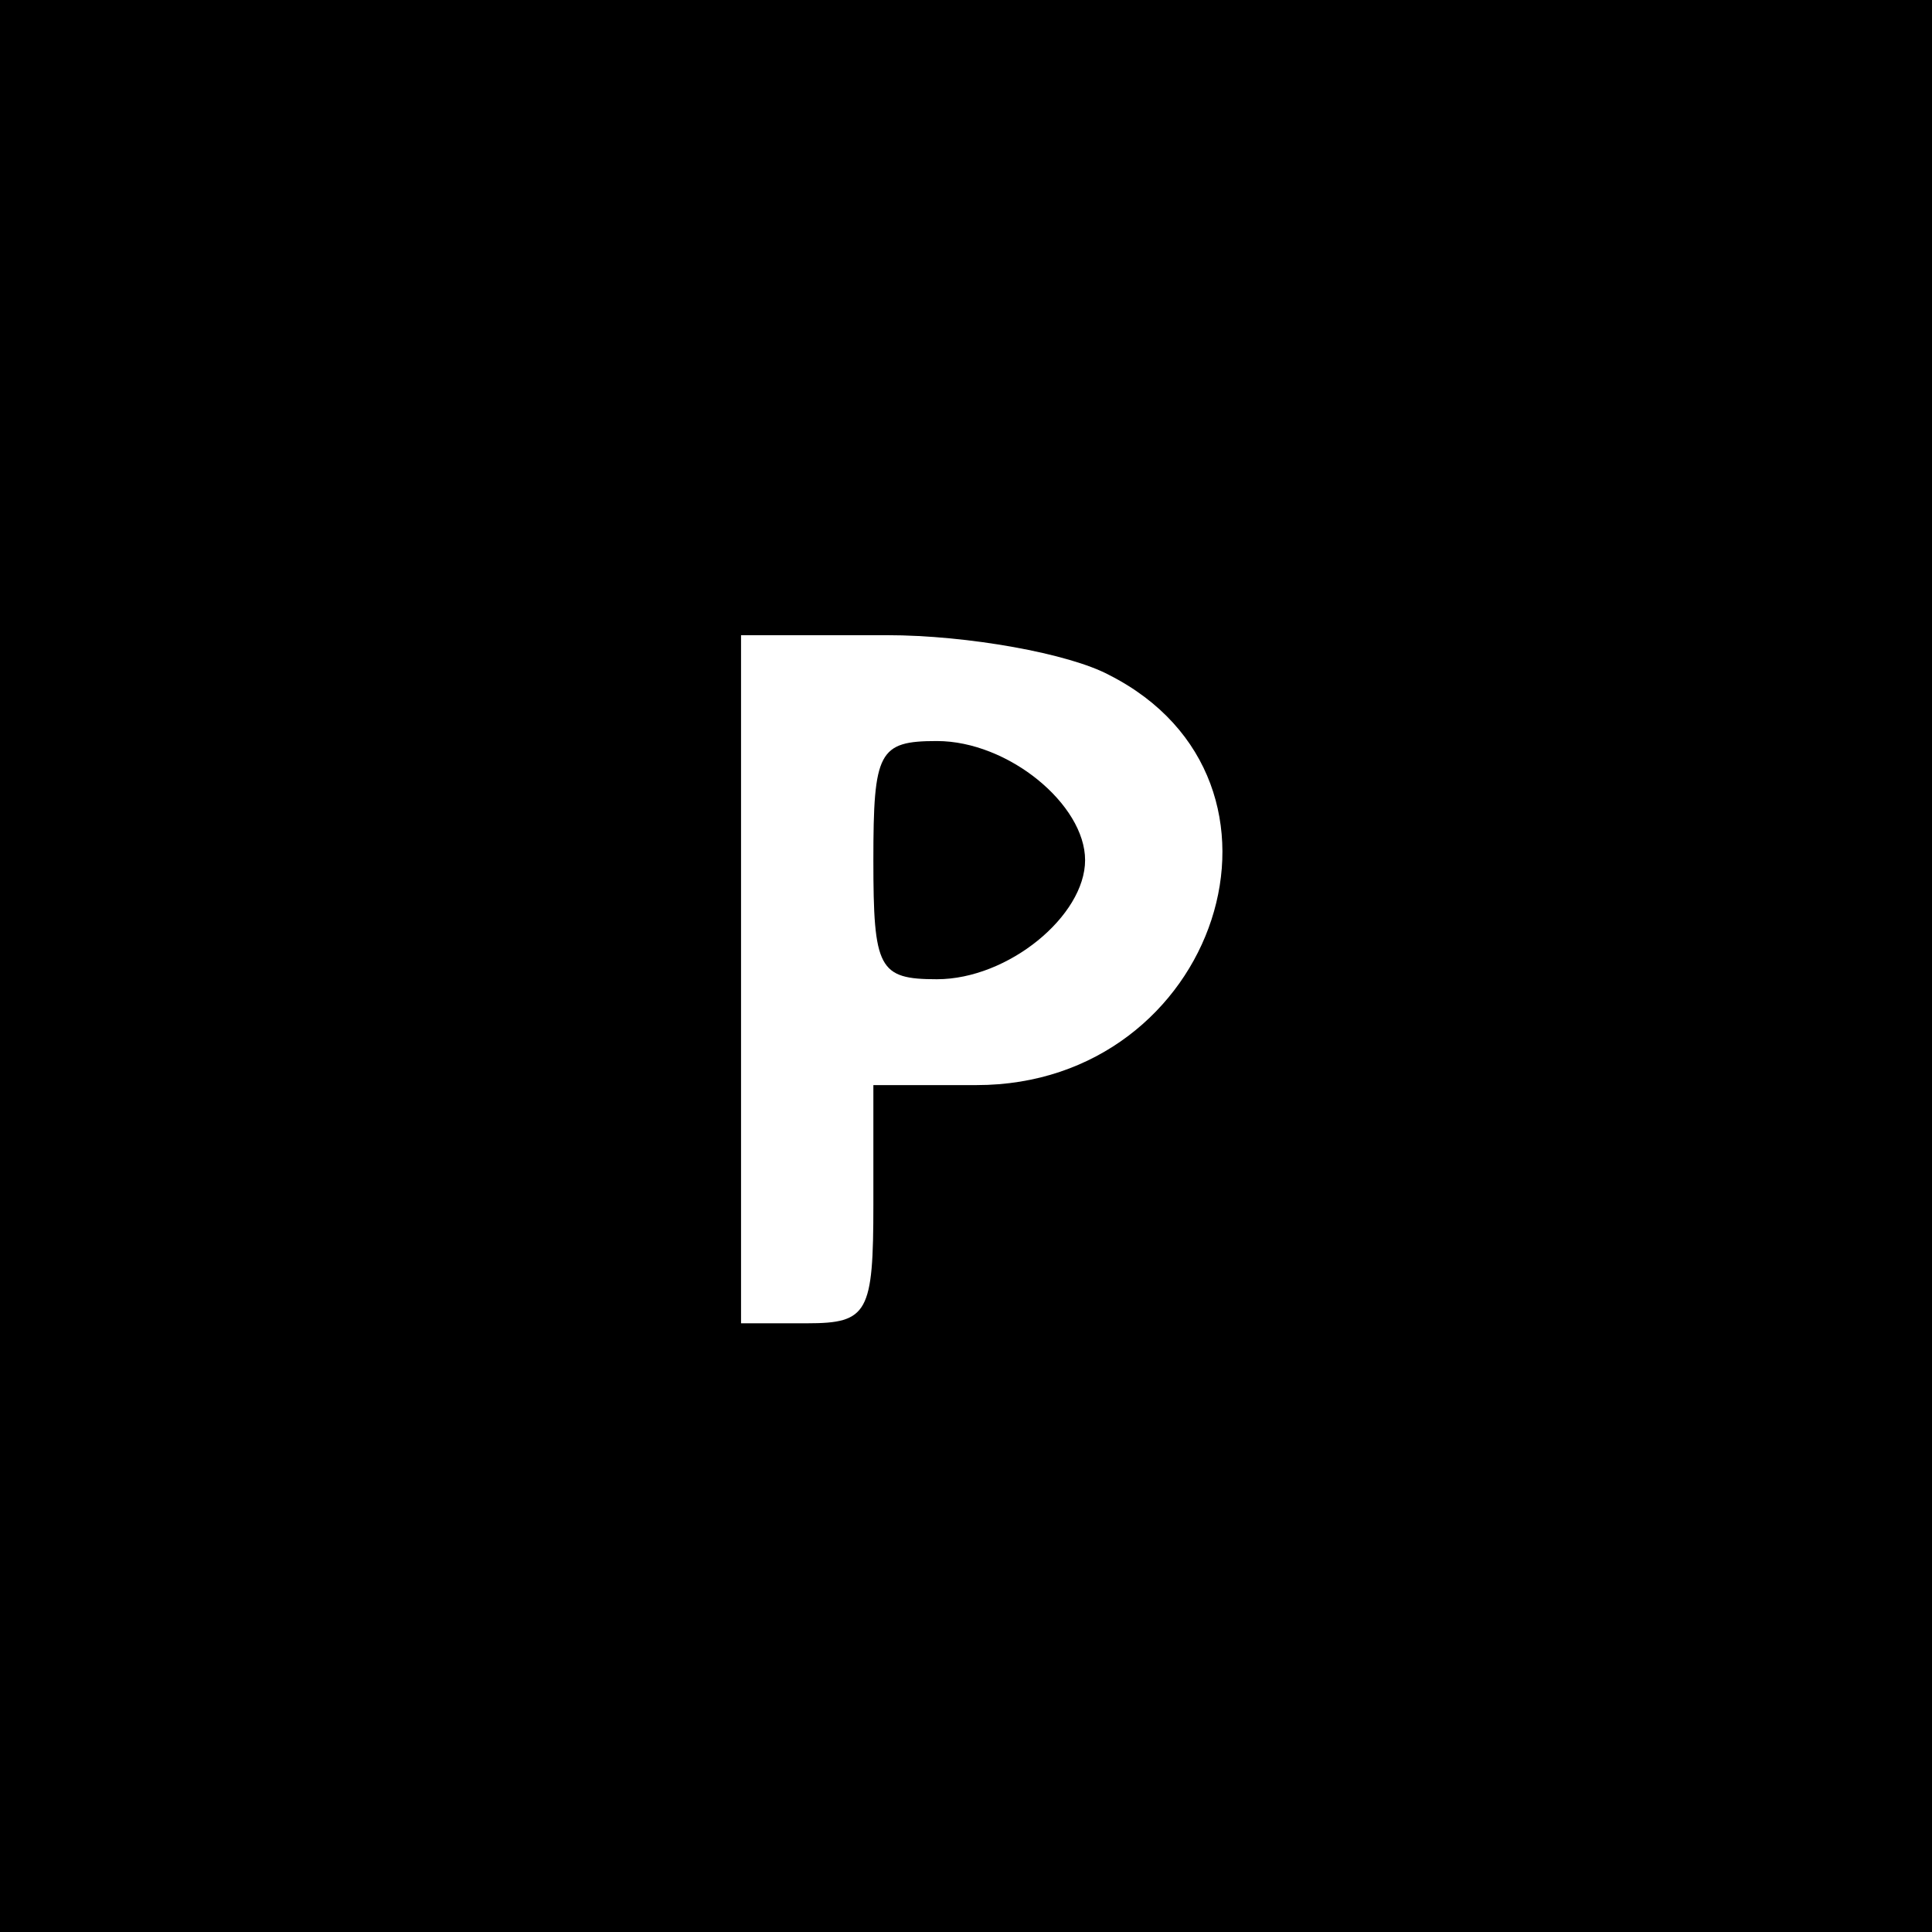
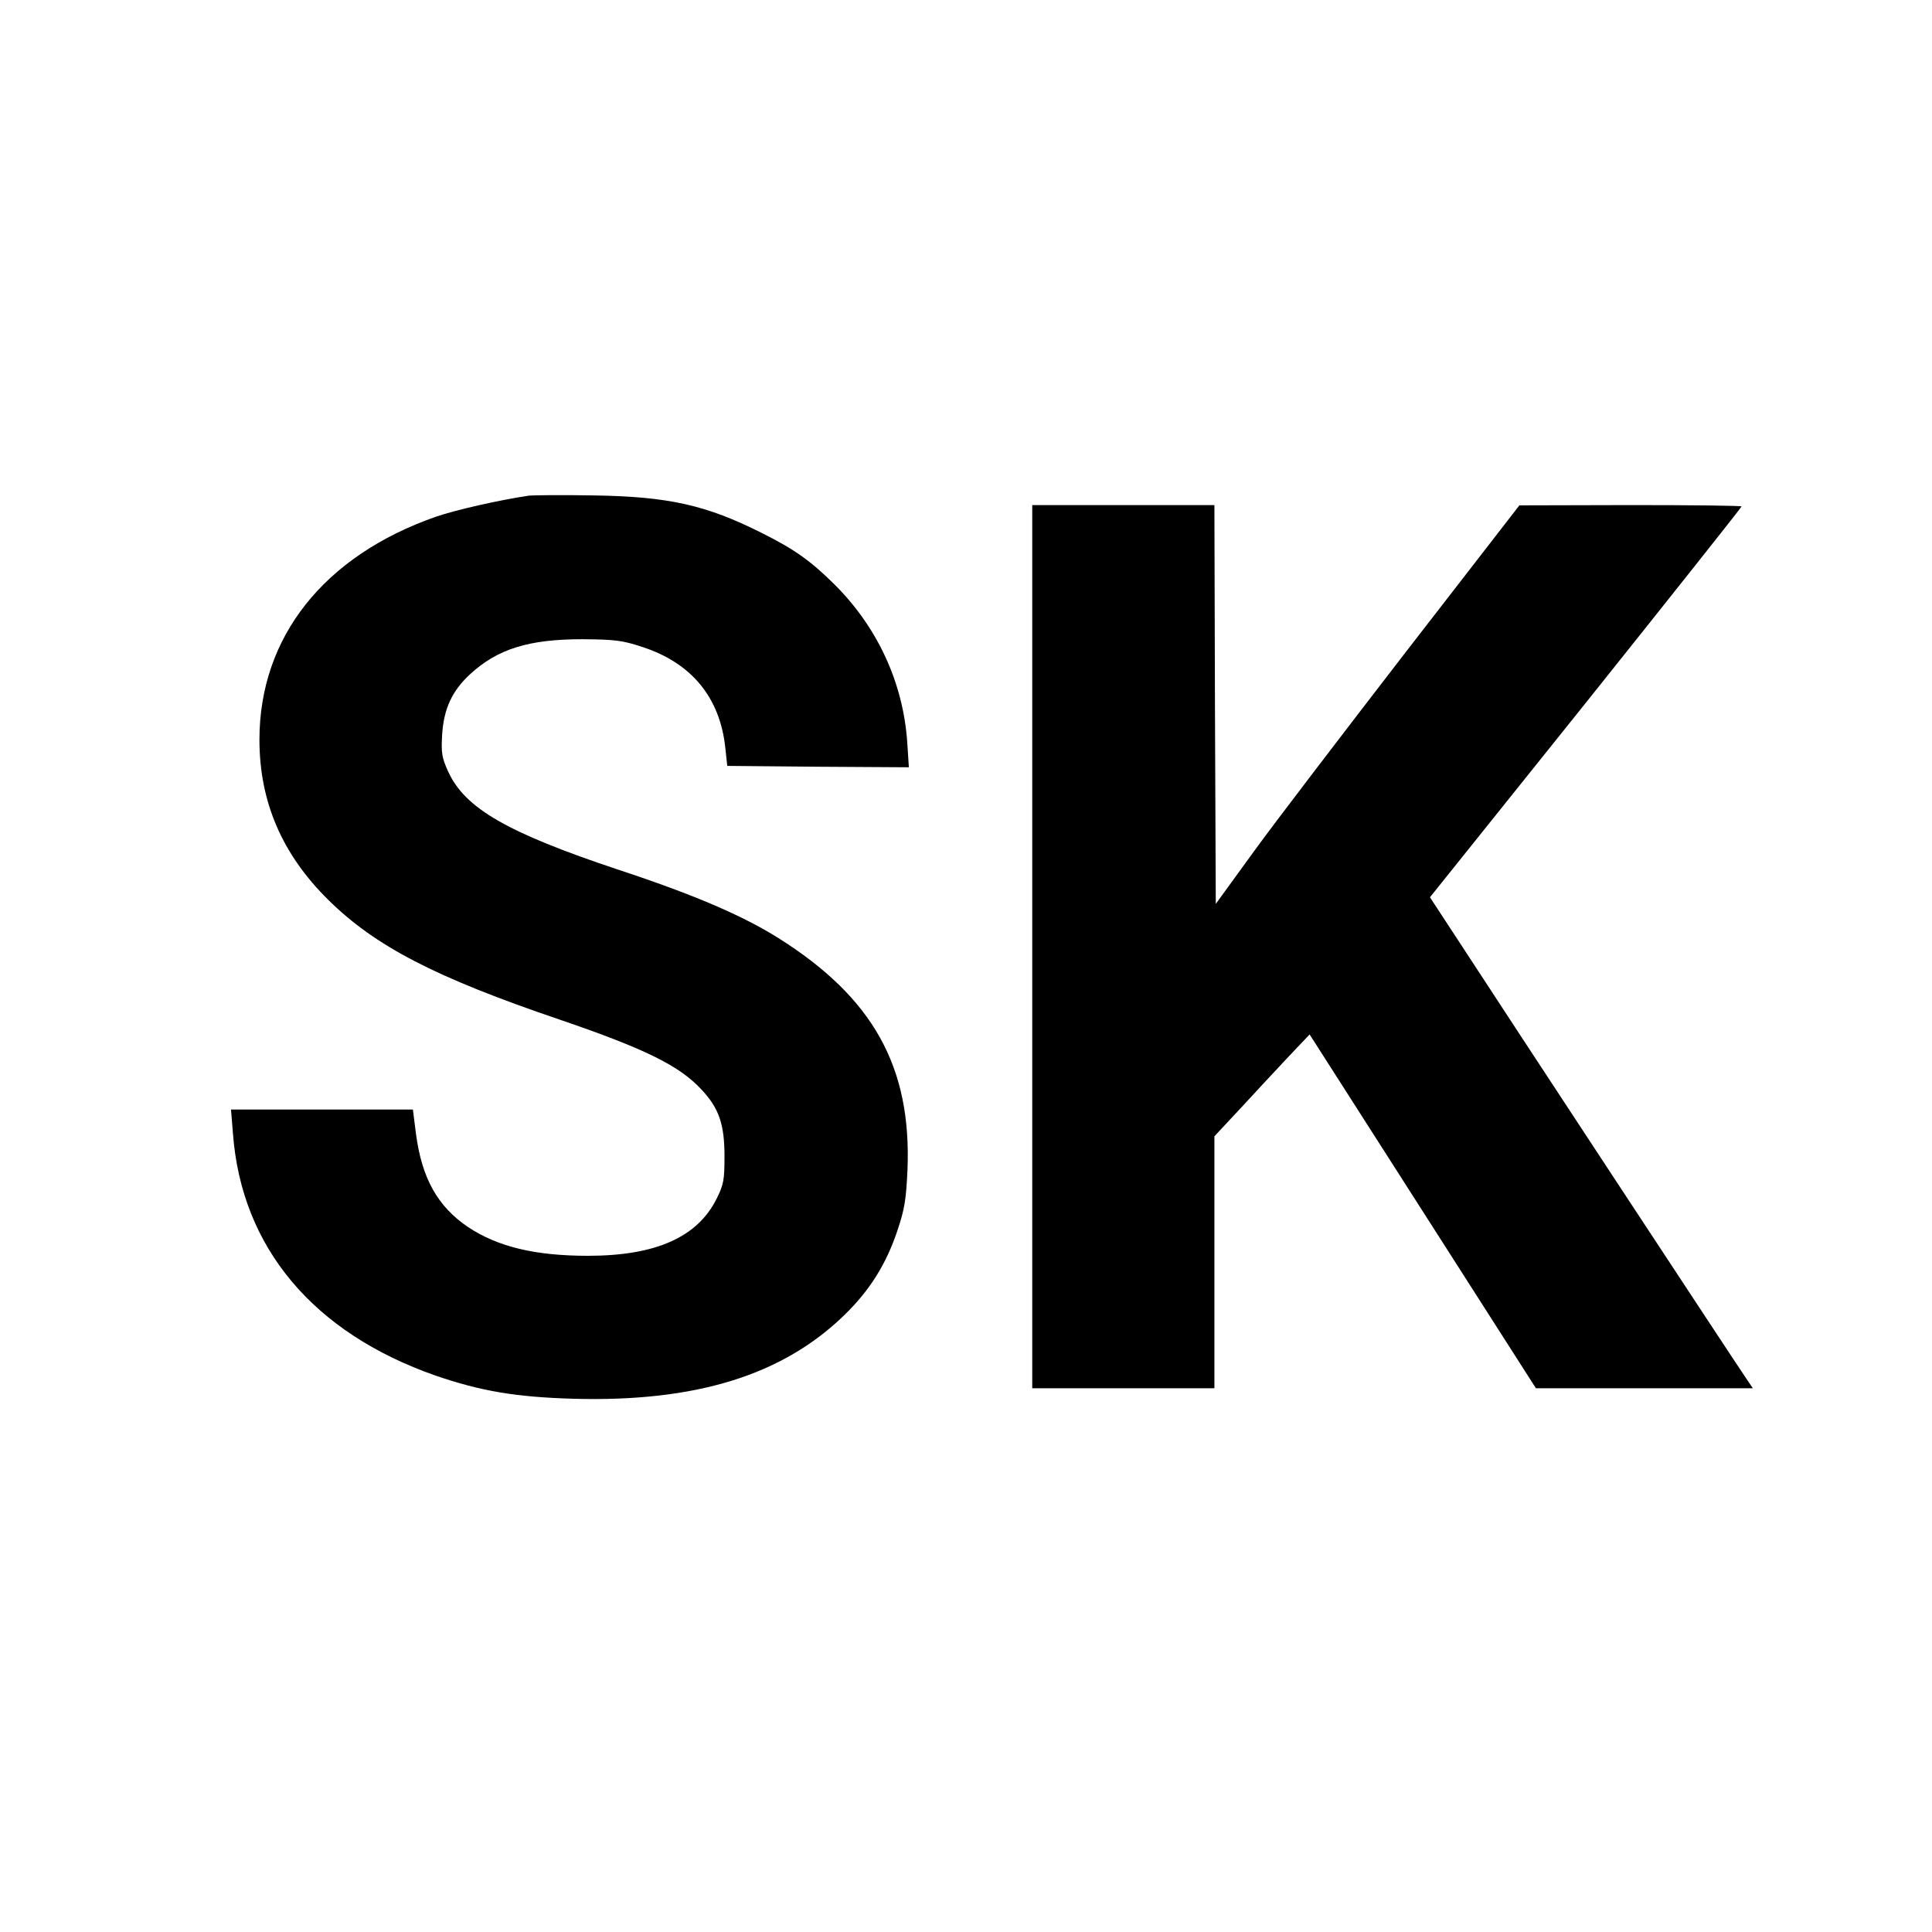
- <svg xmlns="http://www.w3.org/2000/svg" version="1.0" width="73pt" height="73pt" viewBox="0 0 73 73" preserveAspectRatio="xMidYMid meet">
-   <g transform="translate(0,73) scale(0.1,-0.1)" fill="#000000" stroke="none">
-     <path d="M0 365 l0 -365 365 0 365 0 0 365 0 365 -365 0 -365 0 0 -365z m419 110 c79 -40 41 -155 -50 -155 l-39 0 0 -45 c0 -41 -2 -45 -25 -45 l-25 0 0 130 0 130 55 0 c31 0 69 -7 84 -15z" />
-     <path d="M330 405 c0 -41 2 -45 24 -45 27 0 56 24 56 45 0 21 -29 45 -56 45 -22 0 -24 -4 -24 -45z" />
+ <svg xmlns="http://www.w3.org/2000/svg" version="1.0" width="700pt" height="700pt" viewBox="0 0 700 700" preserveAspectRatio="xMidYMid meet">
+   <g transform="translate(0,700) scale(0.1,-0.1)" fill="#000000" stroke="none">
+     <path d="M1915 5204 c-107 -16 -262 -51 -335 -76 -407 -142 -640 -437 -640 -808 0 -225 82 -415 249 -580 170 -168 387 -281 841 -435 307 -105 431 -166 511 -252 64 -68 84 -126 84 -243 0 -84 -3 -102 -28 -152 -69 -140 -220 -208 -467 -208 -192 0 -327 33 -434 104 -111 75 -168 178 -189 339 l-11 87 -329 0 -330 0 7 -87 c31 -413 291 -722 734 -877 163 -56 290 -78 501 -84 442 -12 755 85 979 302 92 89 152 184 193 306 27 80 32 114 37 222 15 373 -125 624 -469 840 -129 81 -306 157 -579 247 -402 134 -555 222 -616 355 -23 51 -26 67 -22 135 6 93 36 158 101 218 100 92 213 127 407 127 118 -1 145 -4 217 -28 179 -58 282 -184 301 -366 l7 -65 329 -3 329 -2 -6 92 c-15 215 -108 416 -264 571 -87 86 -145 127 -263 186 -201 101 -337 132 -610 136 -113 2 -218 1 -235 -1z" />
+     <path d="M3740 3570 l0 -1600 330 0 330 0 0 456 0 457 98 105 c53 58 131 141 172 185 l75 79 410 -641 410 -641 393 0 393 0 -19 28 c-19 26 -868 1317 -1058 1609 l-93 142 565 705 c310 388 564 708 564 711 0 3 -181 5 -402 5 l-403 -1 -412 -532 c-226 -293 -474 -617 -550 -722 l-138 -190 -3 723 -2 722 -330 0 -330 0 0 -1600z" />
  </g>
</svg>
